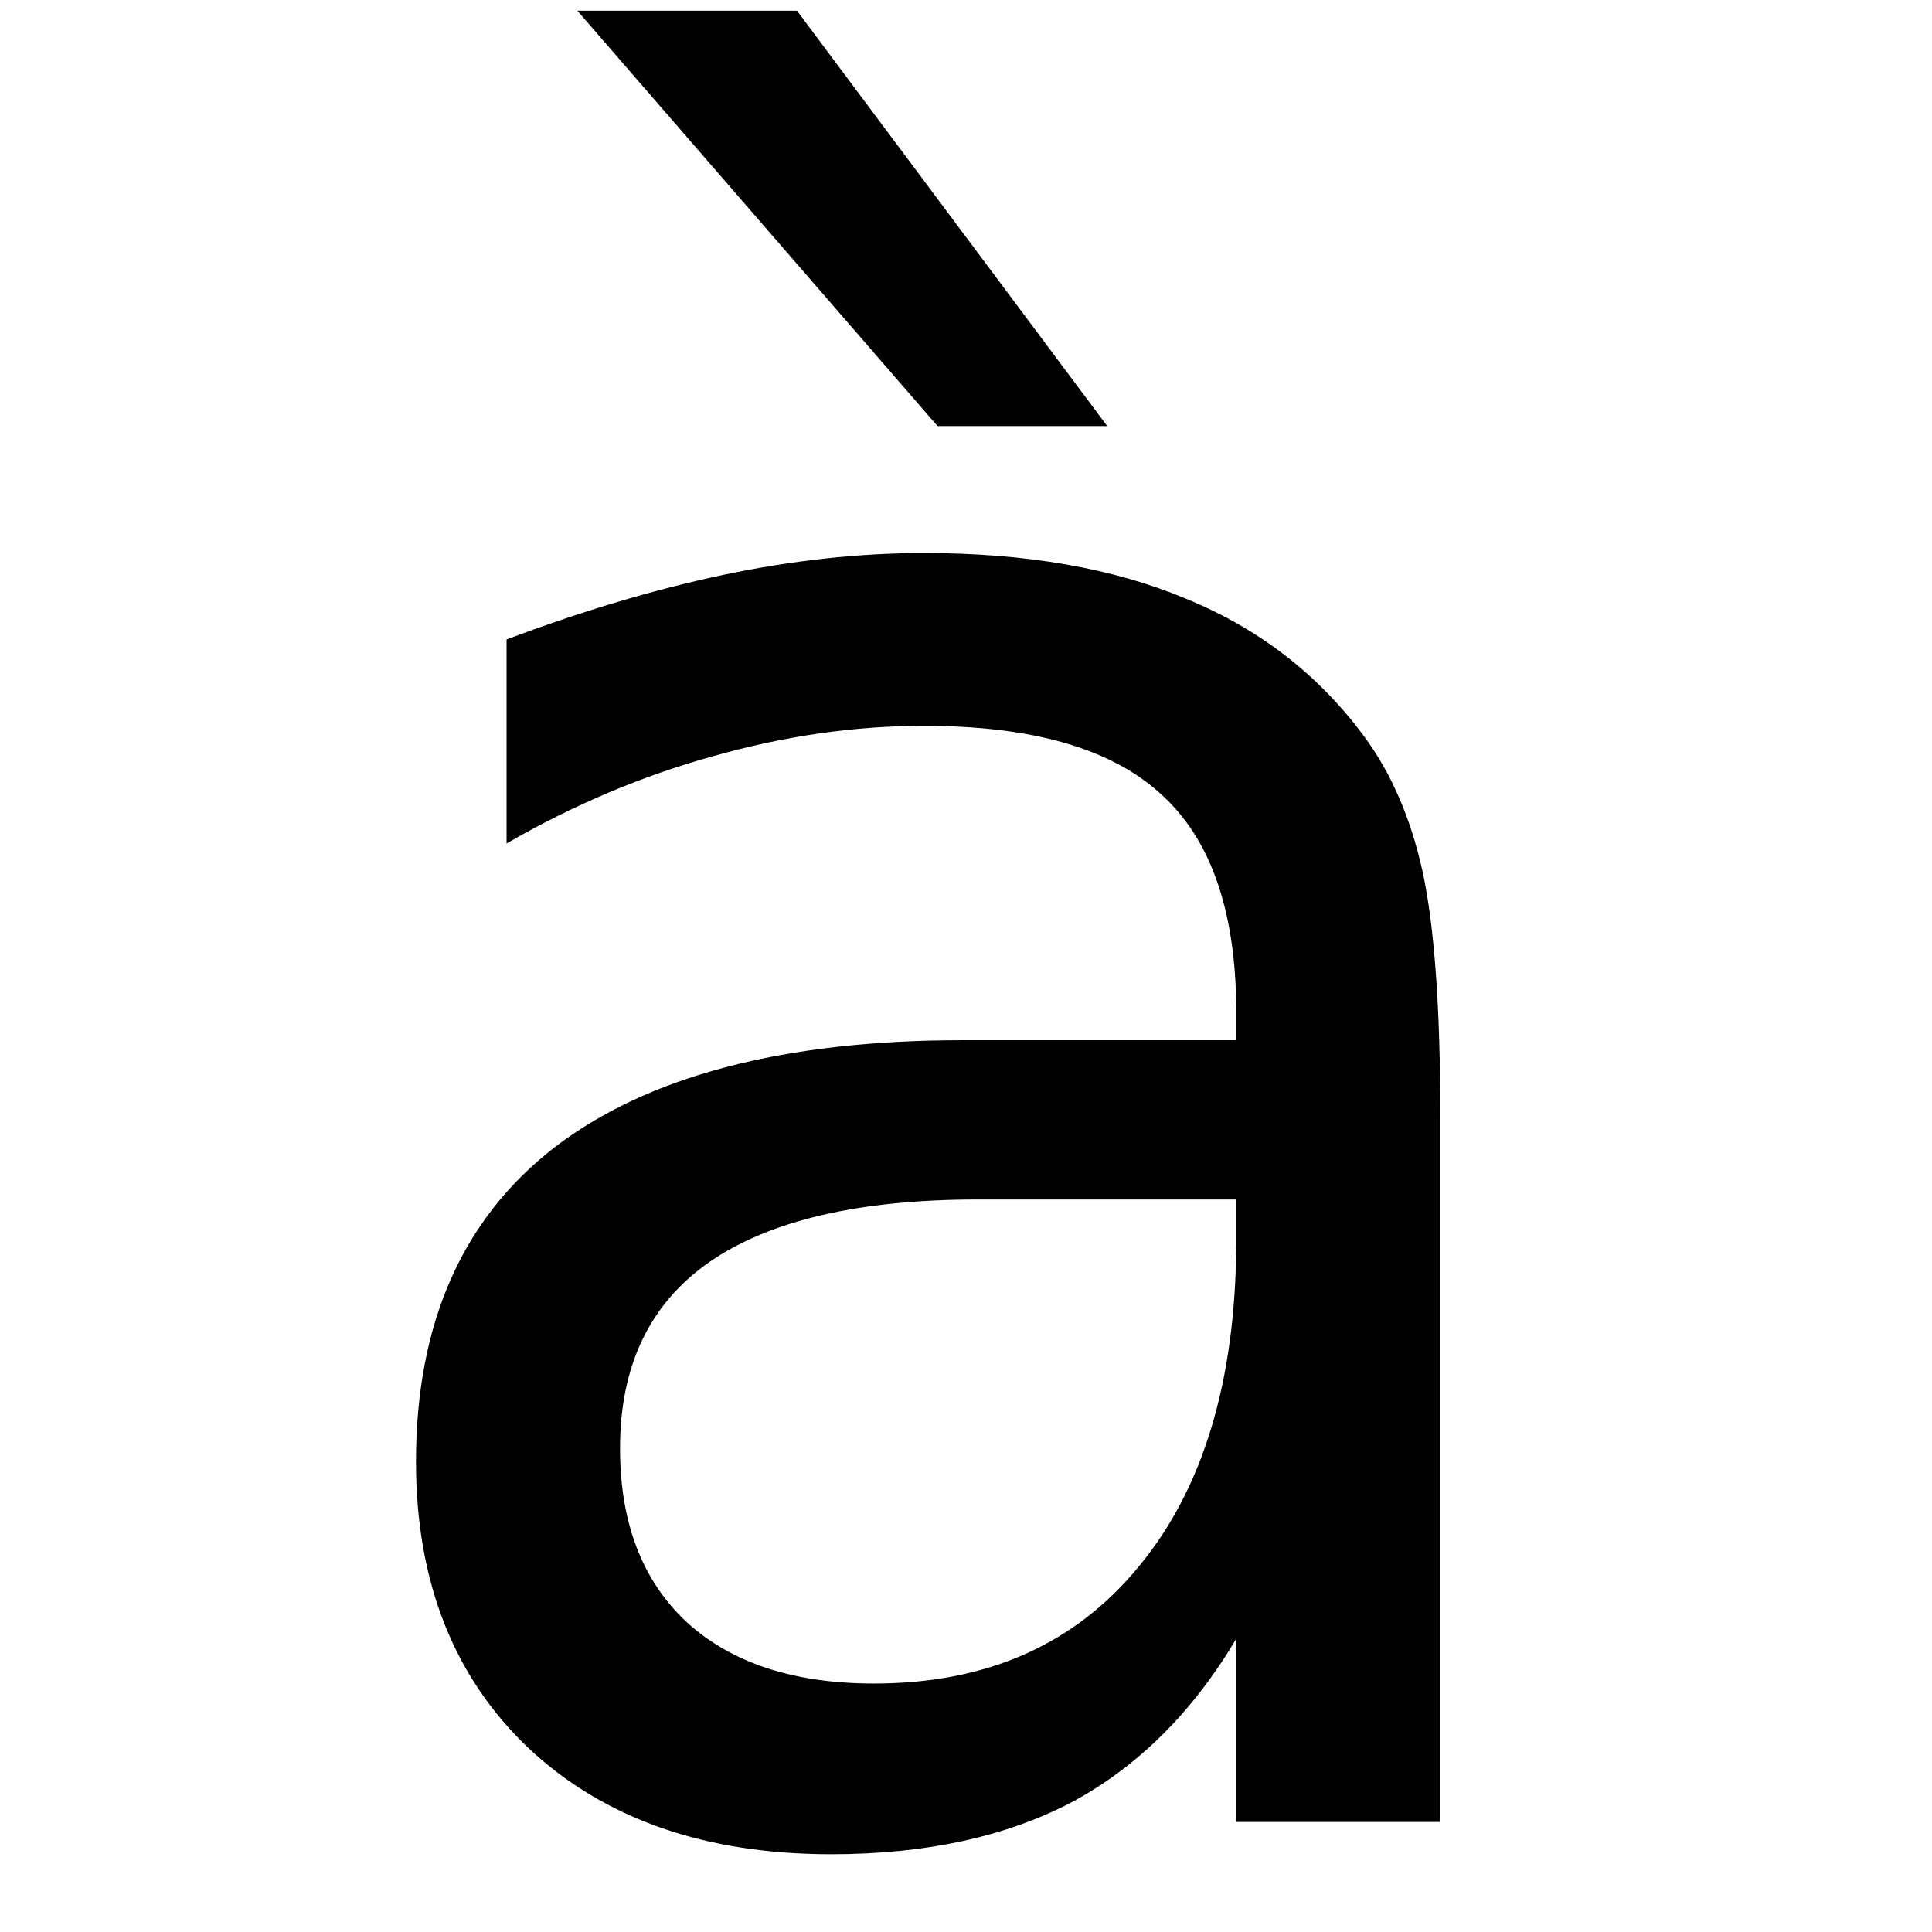
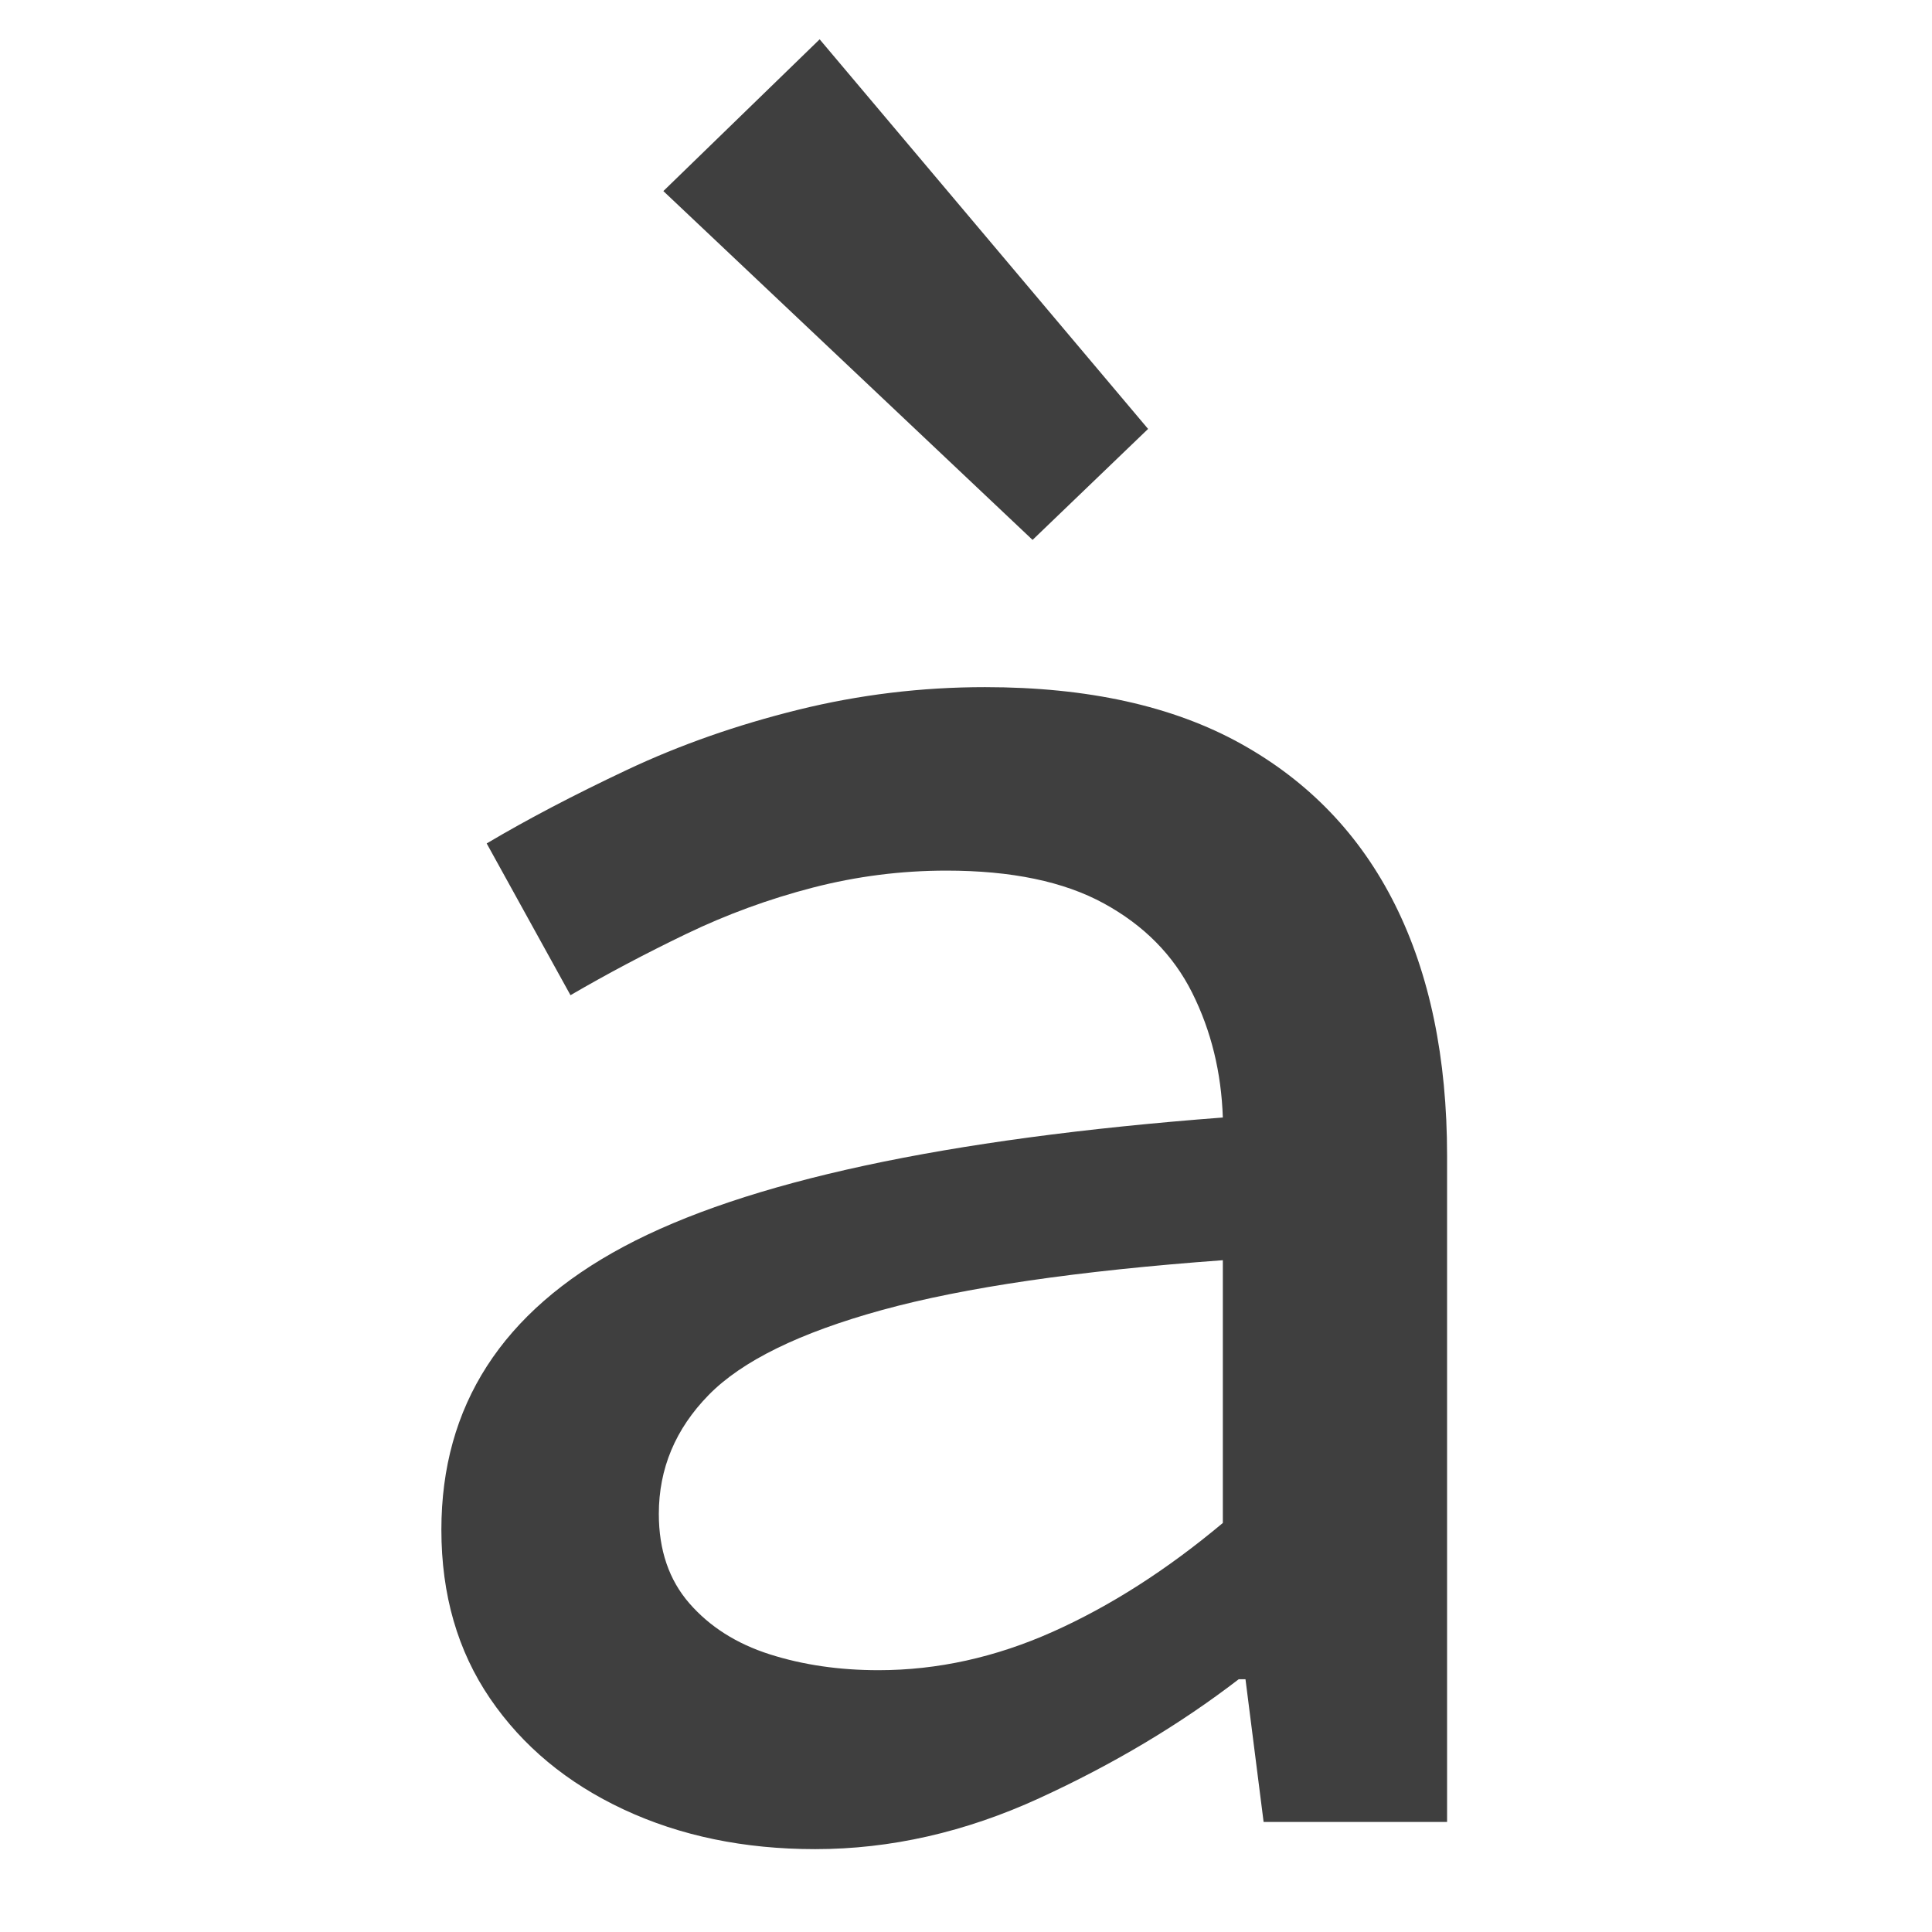
<svg xmlns="http://www.w3.org/2000/svg" width="100%" height="100%" viewBox="0 0 29 29" version="1.1" xml:space="preserve" style="fill-rule:evenodd;clip-rule:evenodd;stroke-linejoin:round;stroke-miterlimit:2;">
-   <g transform="matrix(1,0,0,1,-2.95877,2.34823)">
-     <g transform="matrix(34,0,0,34,27.4,25)">
-         </g>
-     <text x="7px" y="25px" style="font-family:'SourceCodeProRoman-Medium', 'Source Code Pro', monospace;font-weight:200;font-size:34px;">à</text>
+   <g transform="matrix(1,0,0,1,4.04123,27.3482)">
+     <path d="M8.194,0.408C7.129,0.408 6.171,0.21 5.321,-0.187C4.471,-0.584 3.802,-1.139 3.315,-1.853C2.828,-2.567 2.584,-3.411 2.584,-4.386C2.584,-6.245 3.496,-7.661 5.321,-8.636C7.146,-9.611 10.143,-10.257 14.314,-10.574C14.291,-11.254 14.138,-11.877 13.855,-12.444C13.572,-13.011 13.13,-13.458 12.529,-13.787C11.928,-14.116 11.141,-14.28 10.166,-14.28C9.486,-14.28 8.817,-14.195 8.16,-14.025C7.503,-13.855 6.868,-13.623 6.256,-13.328C5.644,-13.033 5.066,-12.727 4.522,-12.41L3.264,-14.688C3.876,-15.051 4.579,-15.419 5.372,-15.793C6.165,-16.167 7.021,-16.467 7.939,-16.694C8.857,-16.921 9.792,-17.034 10.744,-17.034C12.285,-17.034 13.566,-16.751 14.586,-16.184C15.606,-15.617 16.377,-14.813 16.898,-13.77C17.419,-12.727 17.68,-11.469 17.68,-9.996L17.68,0L14.926,0L14.654,-2.142L14.552,-2.142C13.668,-1.462 12.671,-0.867 11.56,-0.357C10.449,0.153 9.327,0.408 8.194,0.408ZM9.146,-2.278C10.03,-2.278 10.903,-2.471 11.764,-2.856C12.625,-3.241 13.475,-3.785 14.314,-4.488L14.314,-8.432C12.138,-8.273 10.432,-8.024 9.197,-7.684C7.962,-7.344 7.095,-6.919 6.596,-6.409C6.097,-5.899 5.848,-5.304 5.848,-4.624C5.848,-4.08 6.001,-3.632 6.307,-3.281C6.613,-2.93 7.015,-2.675 7.514,-2.516C8.013,-2.357 8.557,-2.278 9.146,-2.278ZM11.458,-19.244L5.916,-24.48L8.262,-26.758L13.192,-20.91L11.458,-19.244Z" style="fill:rgb(63,63,63);fill-rule:nonzero;" />
  </g>
</svg>
